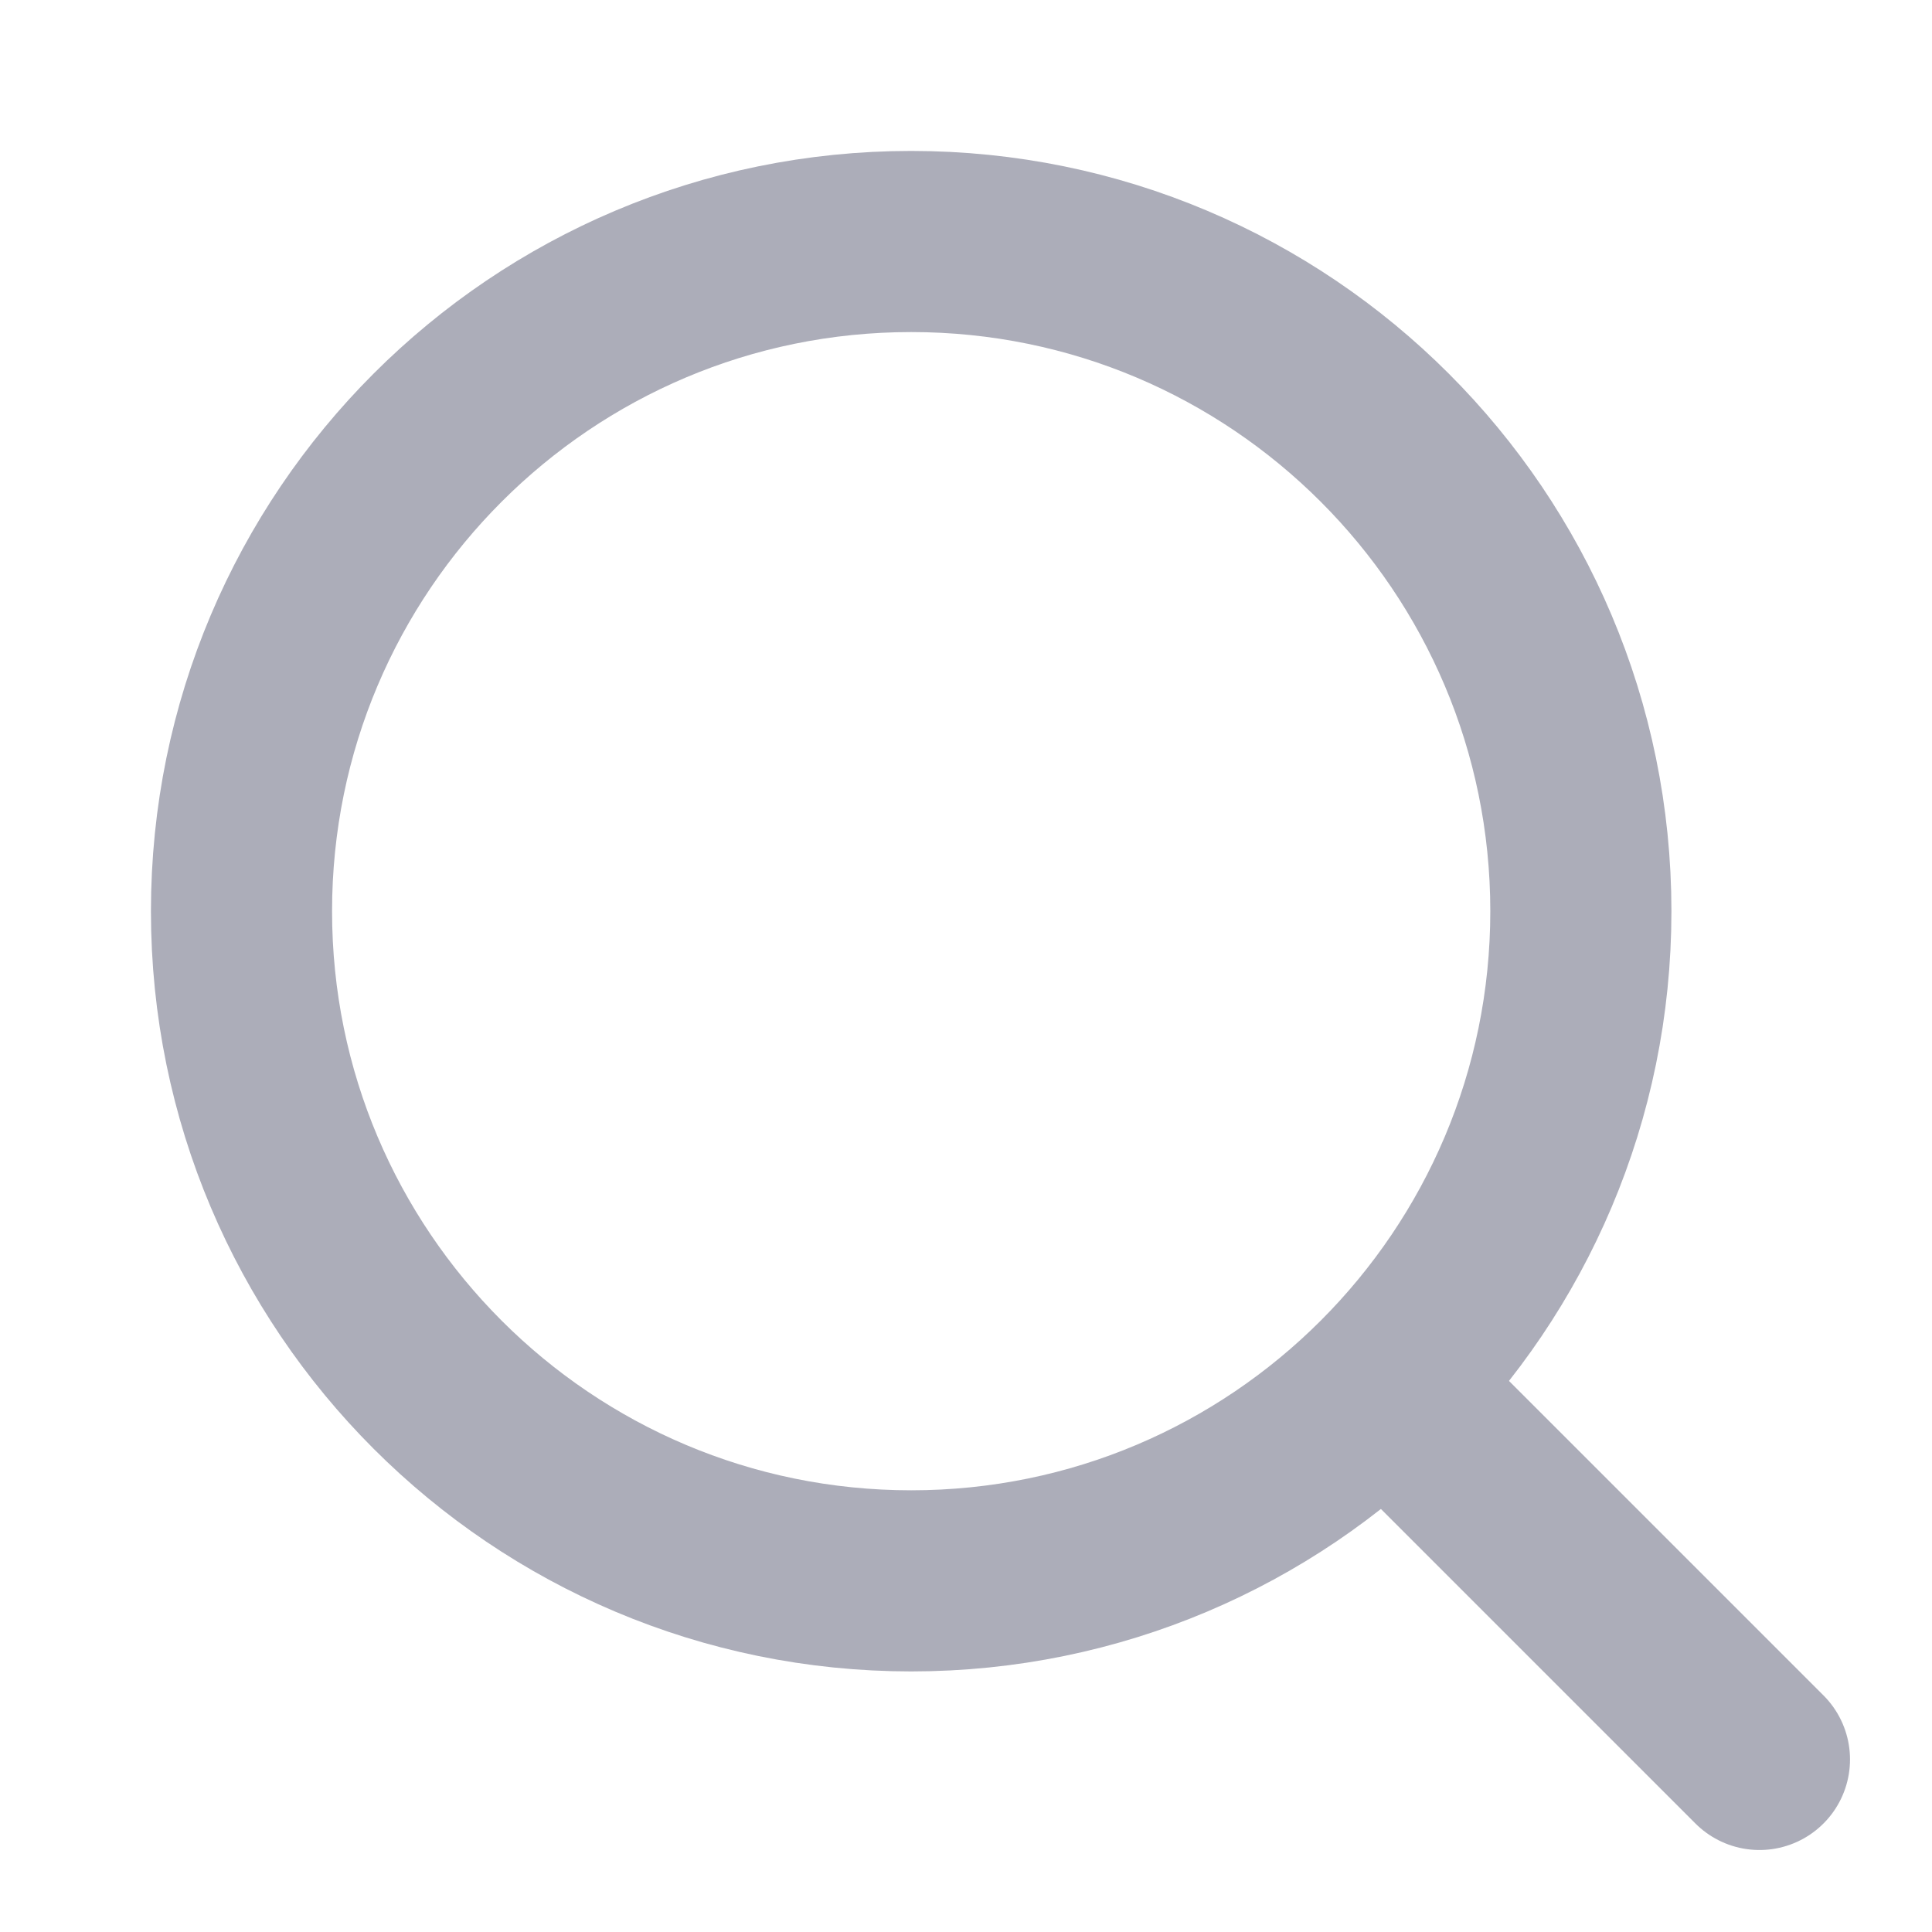
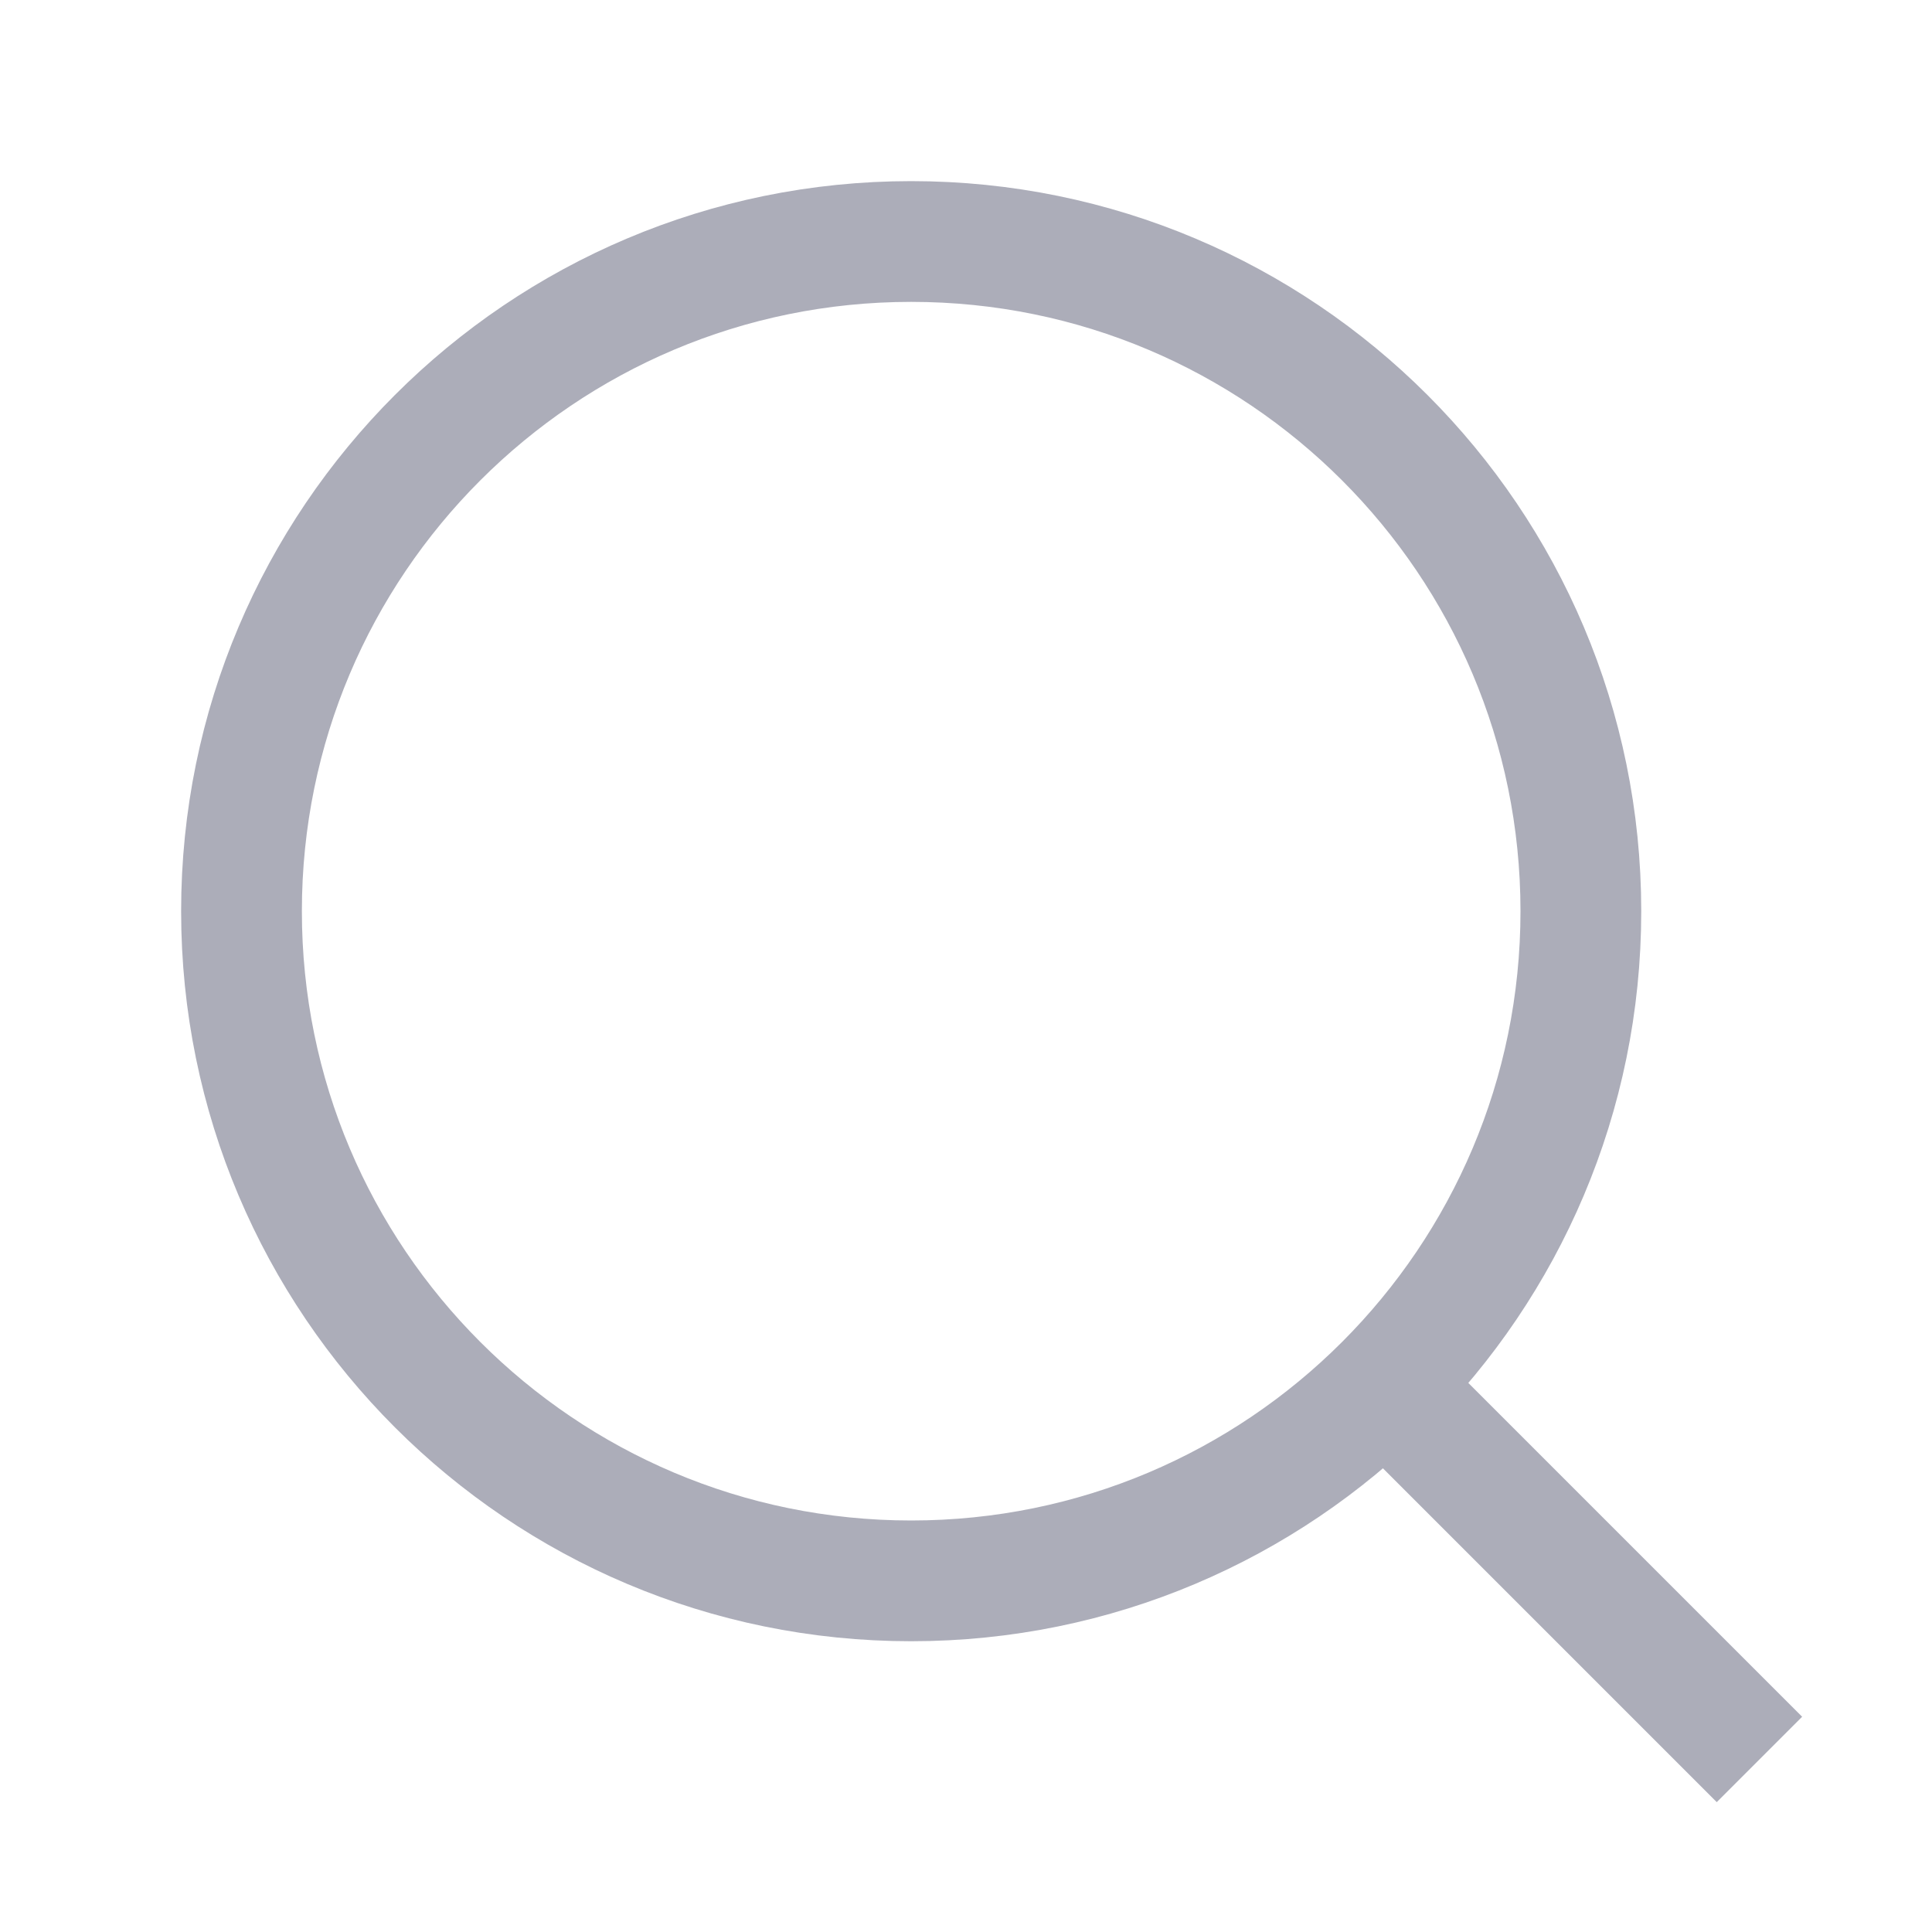
<svg xmlns="http://www.w3.org/2000/svg" width="16" height="16" viewBox="0 0 16 16" fill="none">
-   <path d="M11.468 11.468L14.571 14.571M13.092 7.546C13.092 10.609 10.609 13.092 7.546 13.092C4.483 13.092 2 10.609 2 7.546C2 4.483 4.483 2 7.546 2C10.609 2 13.092 4.483 13.092 7.546Z" stroke="#ACADB9" stroke-width="1.5" stroke-linecap="round" />
+   <path d="M11.468 11.468L14.571 14.571M13.092 7.546C13.092 10.609 10.609 13.092 7.546 13.092C4.483 13.092 2 10.609 2 7.546C2 4.483 4.483 2 7.546 2C10.609 2 13.092 4.483 13.092 7.546Z" stroke="#ACADB9" strokeWidth="1.5" strokeLinecap="round" />
</svg>
